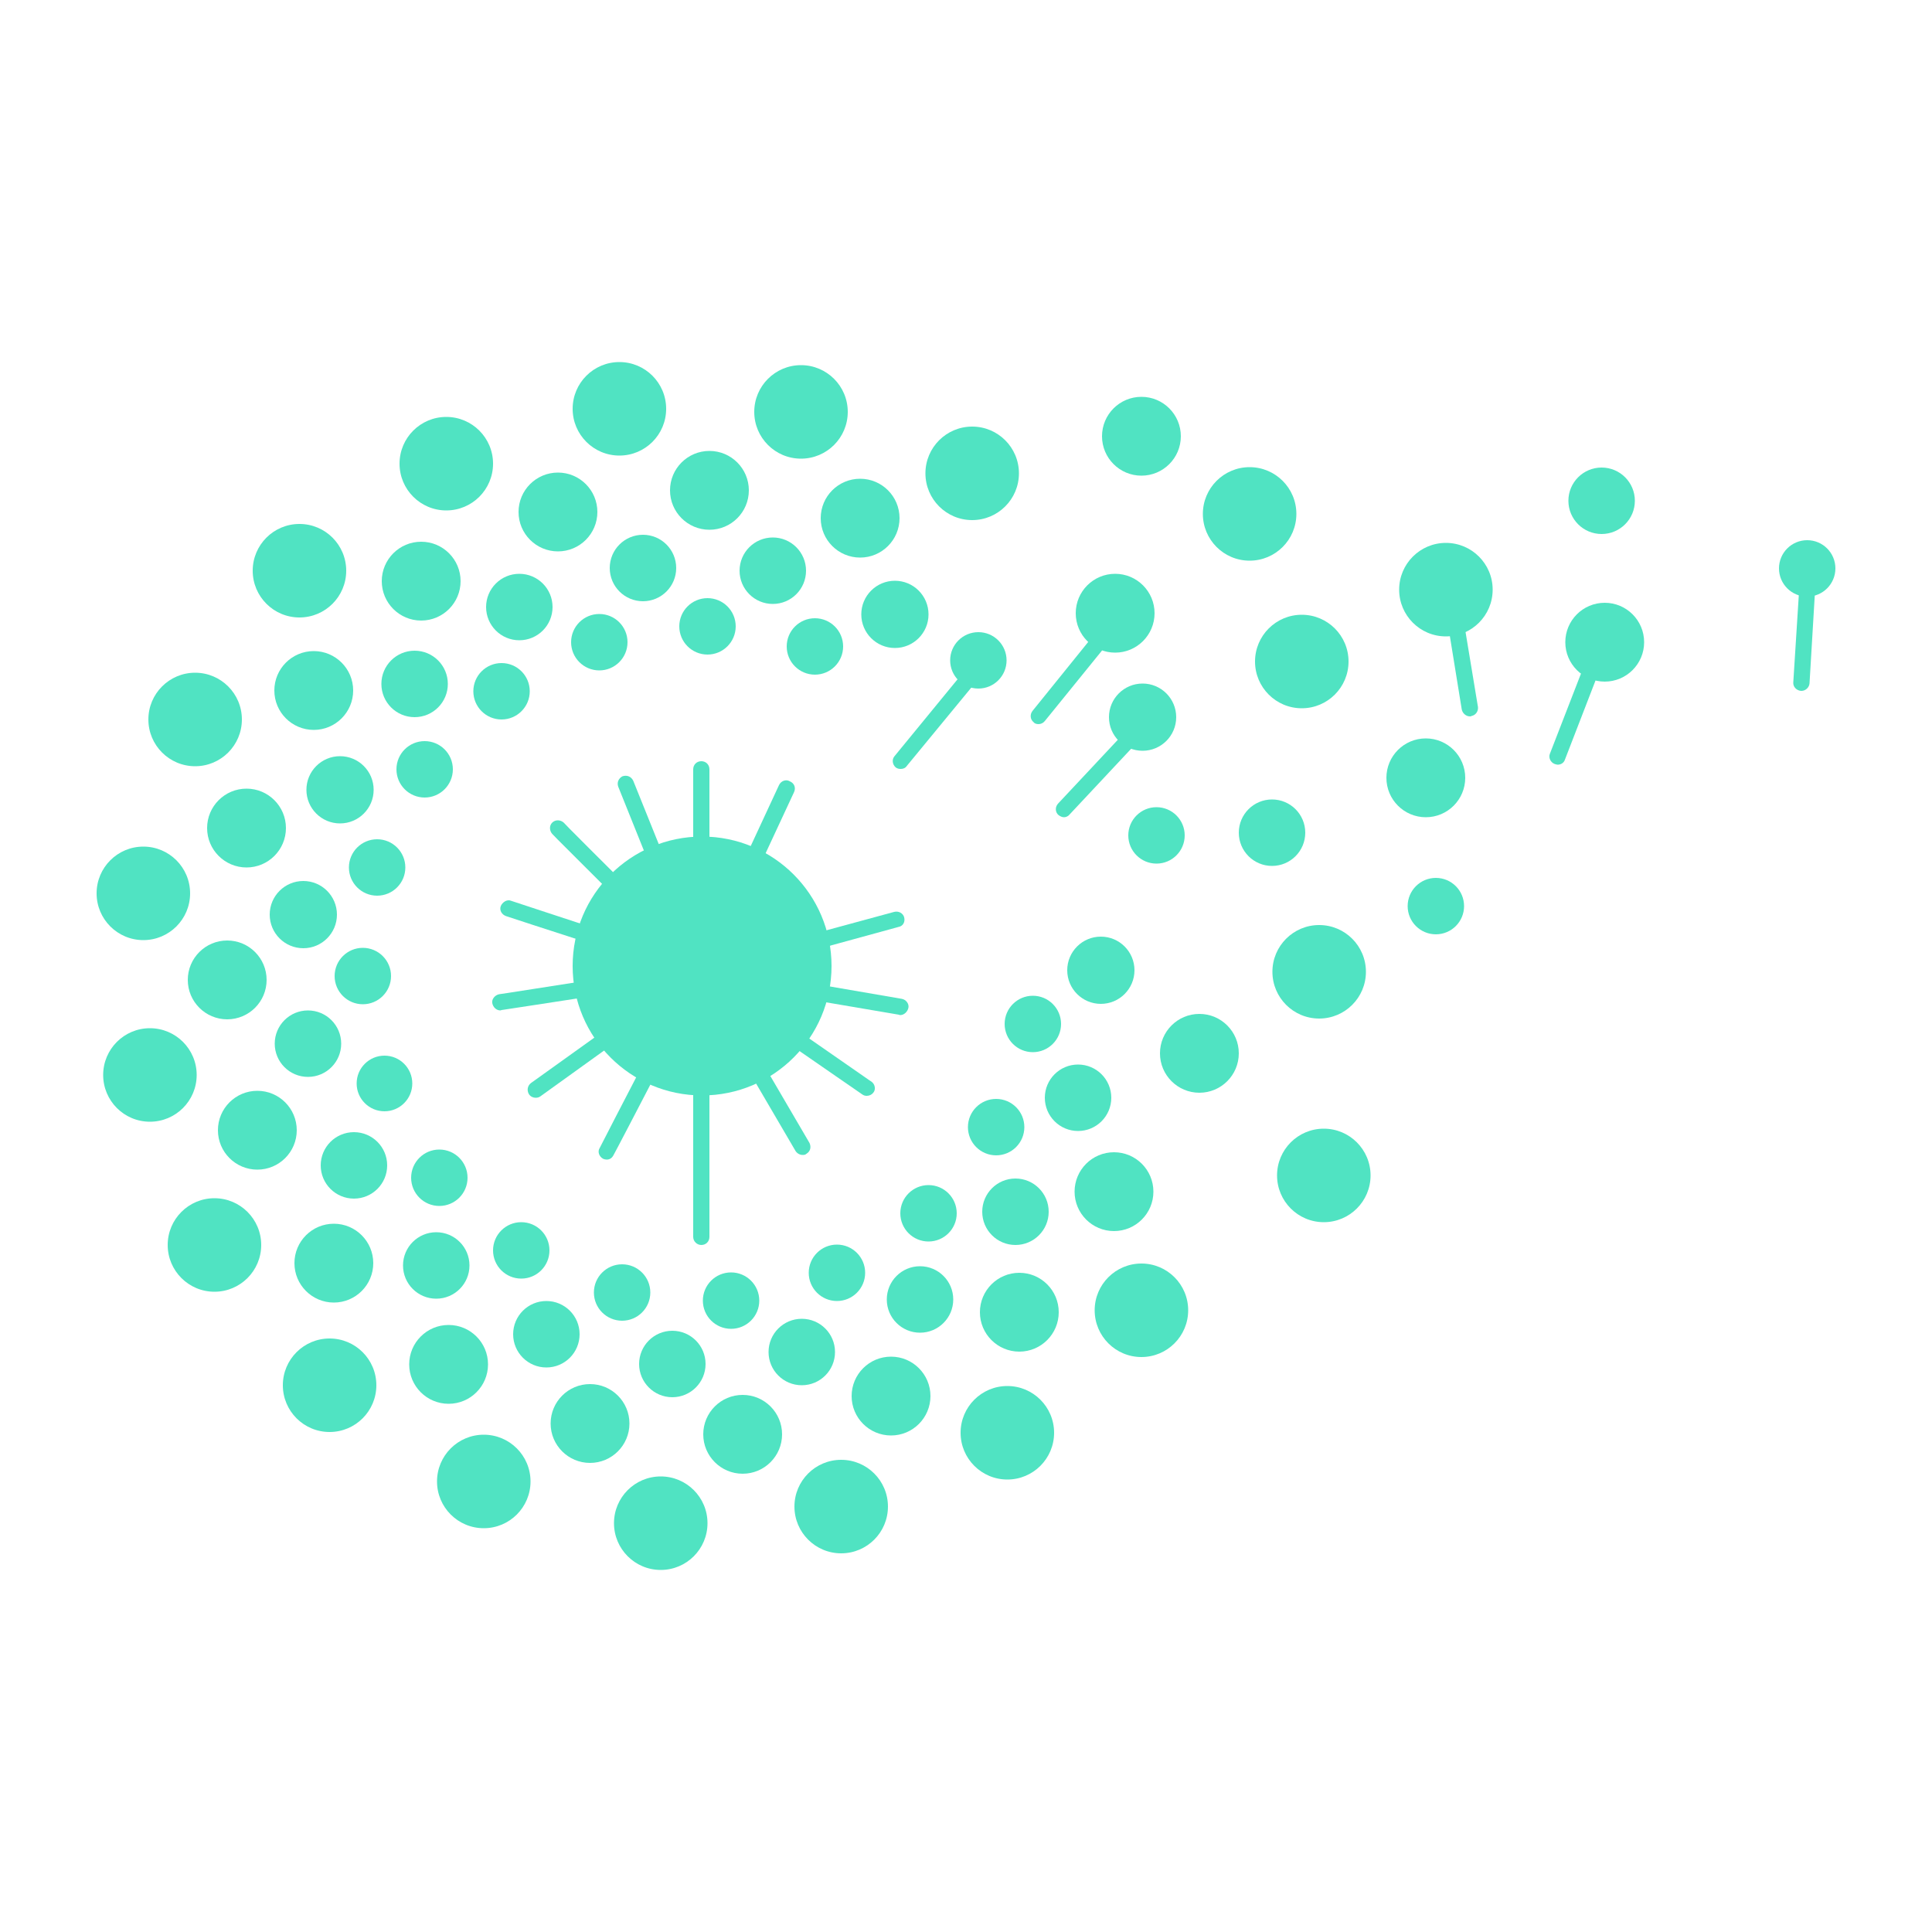
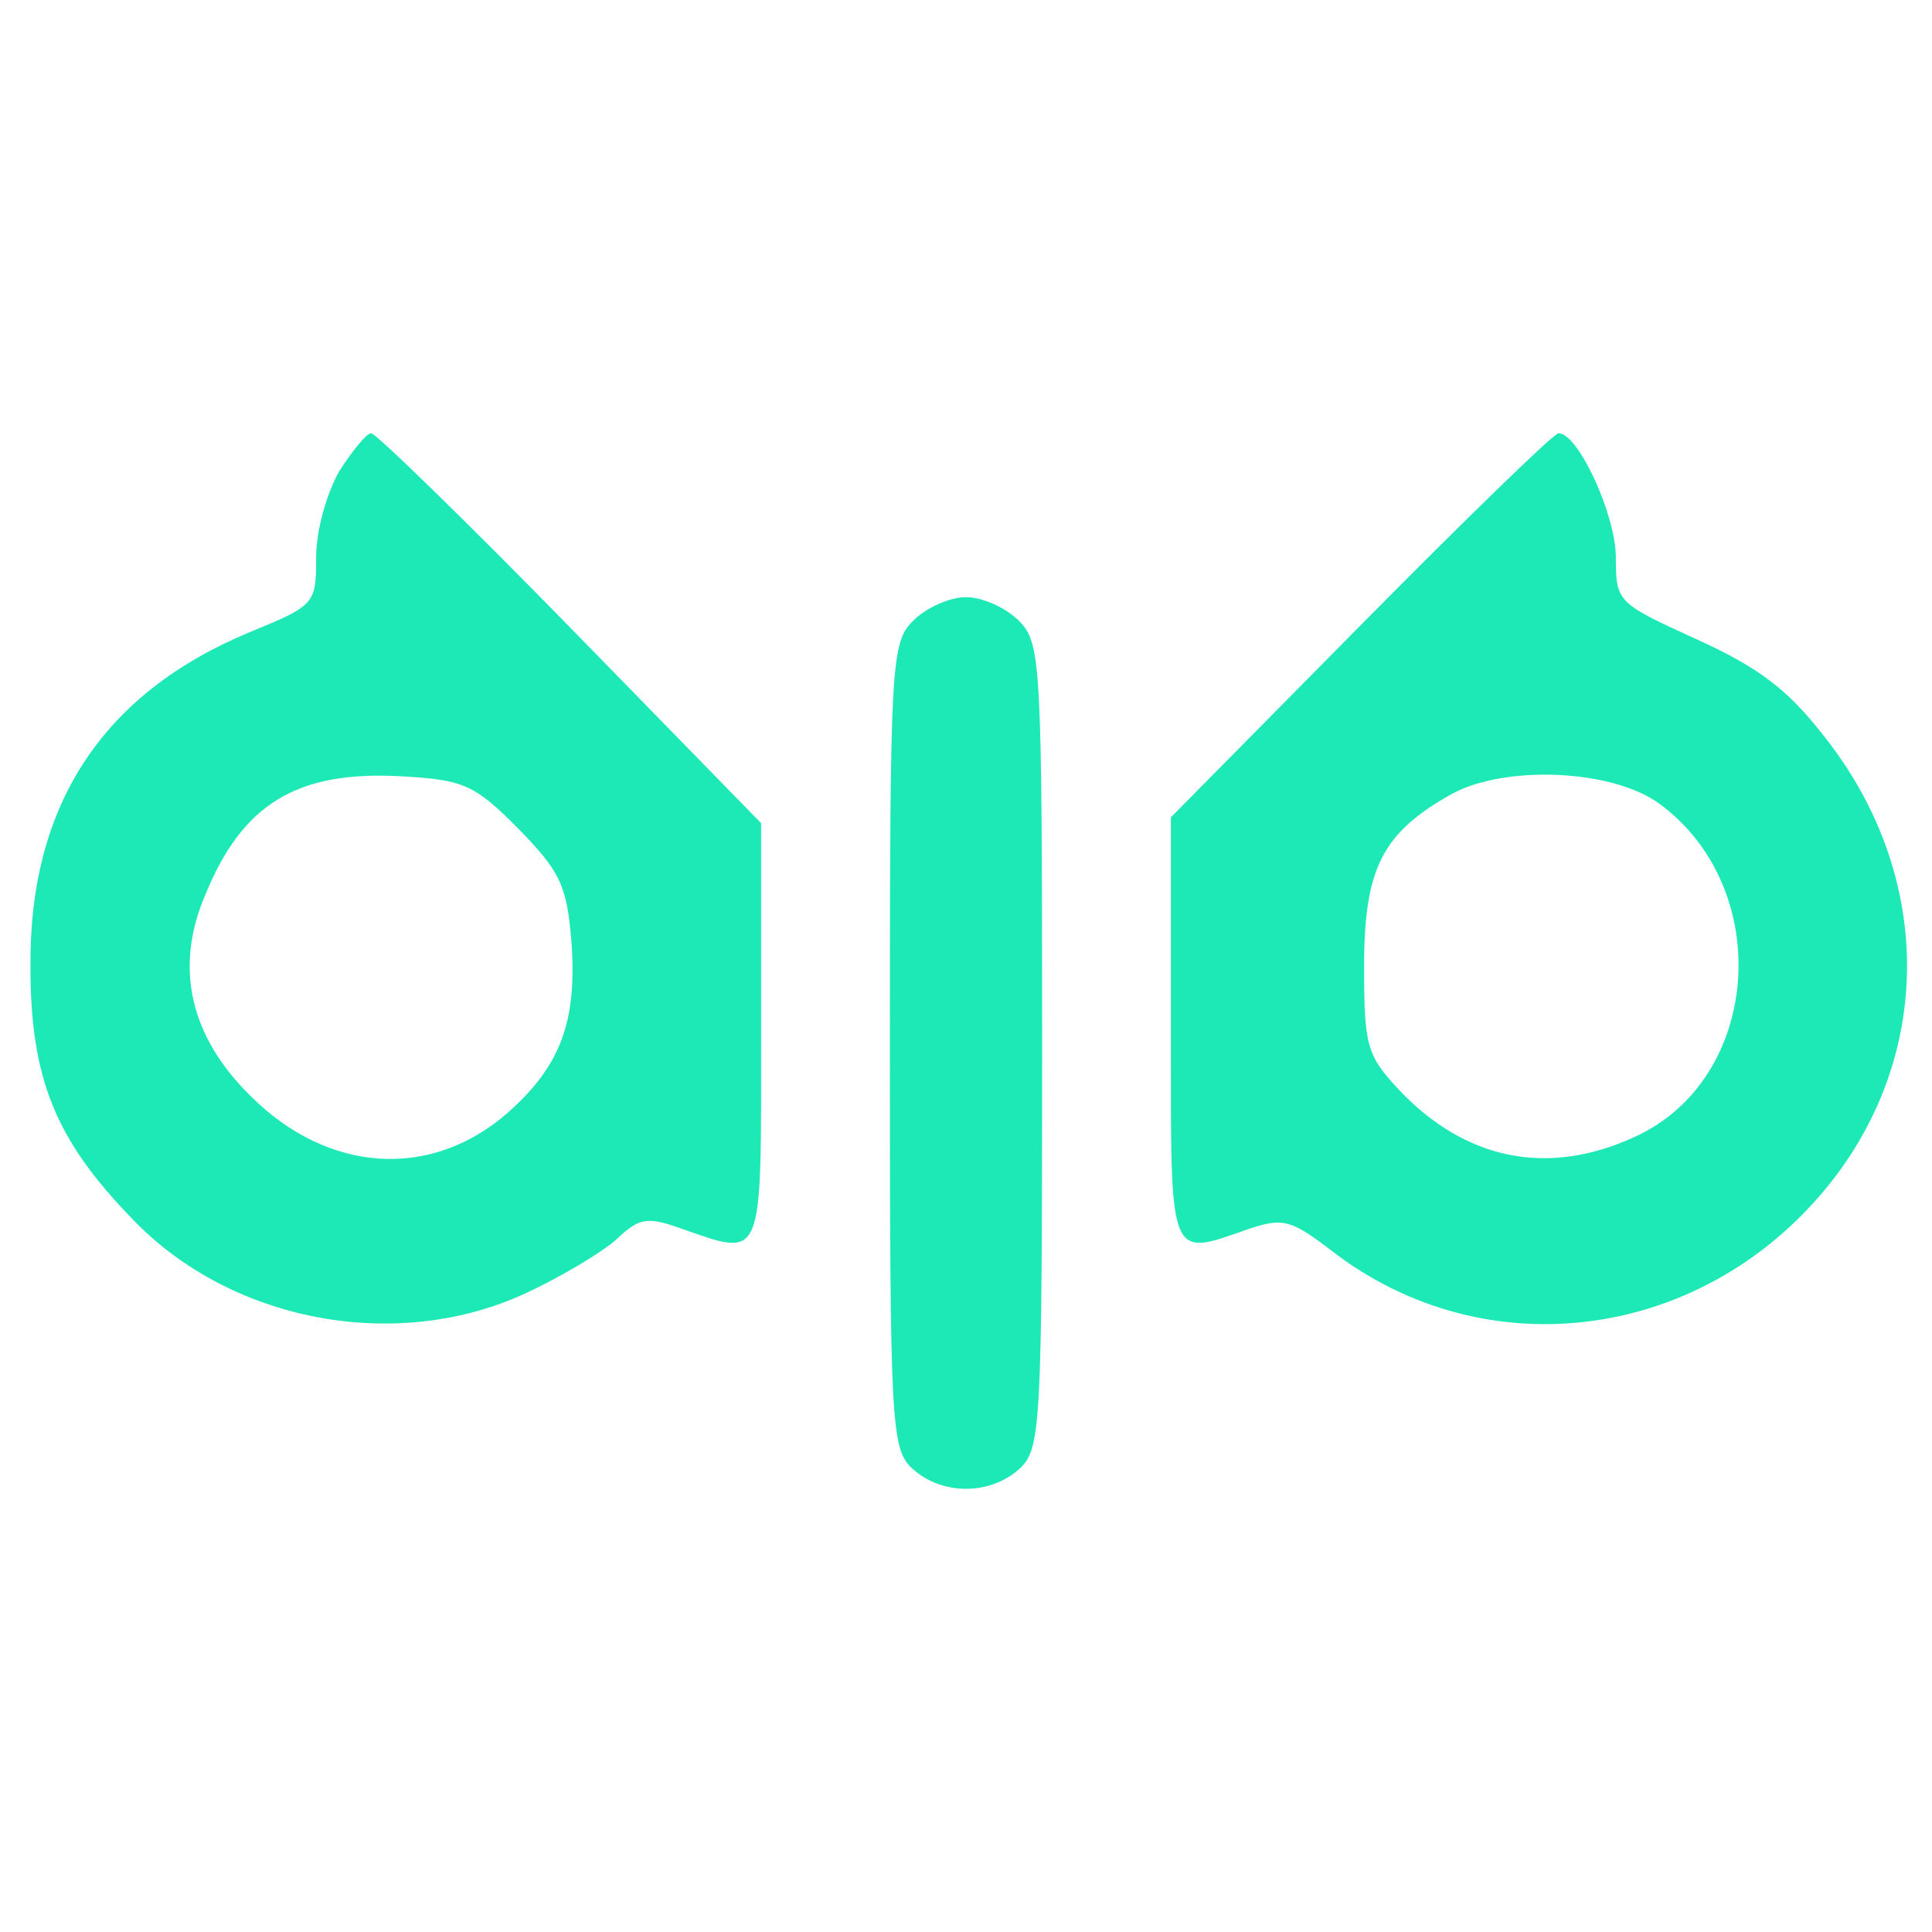
- <svg xmlns="http://www.w3.org/2000/svg" fill="#50E3C2" version="1.1" x="0px" y="0px" viewBox="0 0 5 5" enable-background="new 0 0 5 5" xml:space="preserve">
-   <g>
-     <g>
-       <path fill="#50E3C2" d="M1.815,3.222c-0.011,0-0.021-0.009-0.021-0.021V2.5c0-0.011,0.009-0.021,0.021-0.021    c0.012,0,0.021,0.01,0.021,0.021v0.701C1.836,3.213,1.827,3.222,1.815,3.222z" />
-     </g>
-     <g>
-       <path fill="#50E3C2" d="M1.815,2.489c-0.011,0-0.021-0.009-0.021-0.021V1.991c0-0.012,0.009-0.021,0.021-0.021    c0.012,0,0.021,0.009,0.021,0.021v0.478C1.836,2.48,1.827,2.489,1.815,2.489z" />
-     </g>
-     <g>
-       <path fill="#50E3C2" d="M1.834,2.494c-0.003,0-0.006,0-0.009-0.002c-0.01-0.005-0.014-0.017-0.01-0.027l0.201-0.433    c0.005-0.011,0.018-0.016,0.028-0.01C2.056,2.027,2.06,2.039,2.055,2.05L1.854,2.482C1.85,2.49,1.843,2.494,1.834,2.494z" />
-     </g>
-     <g>
-       <path fill="#50E3C2" d="M2.754,2.115c-0.005,0-0.01-0.002-0.015-0.006C2.731,2.102,2.73,2.089,2.738,2.08l0.206-0.22    c0.008-0.009,0.021-0.009,0.029-0.001c0.009,0.008,0.009,0.021,0.001,0.029l-0.206,0.22C2.765,2.112,2.759,2.115,2.754,2.115z" />
-     </g>
-     <g>
-       <path fill="#50E3C2" d="M2.688,1.874c-0.005,0-0.01-0.001-0.013-0.005C2.666,1.862,2.665,1.849,2.672,1.84l0.189-0.234    c0.007-0.009,0.02-0.01,0.029-0.002C2.899,1.61,2.9,1.624,2.893,1.633L2.704,1.866C2.7,1.871,2.694,1.874,2.688,1.874z" />
-     </g>
-     <g>
-       <path fill="#50E3C2" d="M2.331,1.99c-0.005,0-0.009-0.001-0.013-0.004c-0.009-0.008-0.01-0.021-0.003-0.029l0.191-0.233    c0.007-0.009,0.02-0.01,0.028-0.003C2.543,1.729,2.545,1.741,2.538,1.75L2.347,1.982C2.343,1.988,2.337,1.99,2.331,1.99z" />
-     </g>
-     <g>
-       <path fill="#50E3C2" d="M4.031,1.979c-0.002,0-0.005-0.001-0.008-0.002c-0.01-0.004-0.016-0.016-0.012-0.026L4.12,1.67    c0.004-0.011,0.017-0.016,0.027-0.012c0.01,0.005,0.016,0.016,0.012,0.026L4.05,1.966C4.047,1.975,4.039,1.979,4.031,1.979z" />
-     </g>
-     <g>
-       <path fill="#50E3C2" d="M3.804,1.854c-0.01,0-0.019-0.008-0.021-0.018L3.735,1.54C3.733,1.528,3.741,1.518,3.752,1.516    s0.022,0.006,0.024,0.018L3.825,1.83c0.001,0.011-0.006,0.021-0.017,0.023C3.807,1.854,3.806,1.854,3.804,1.854z" />
-     </g>
-     <g>
-       <path fill="#50E3C2" d="M4.662,1.788c0,0-0.001,0-0.001,0C4.649,1.787,4.64,1.777,4.641,1.766l0.019-0.3    c0.001-0.012,0.011-0.021,0.022-0.02c0.011,0,0.02,0.011,0.019,0.021L4.683,1.769C4.682,1.779,4.673,1.788,4.662,1.788z" />
-     </g>
-     <g>
-       <path fill="#50E3C2" d="M1.859,2.526c-0.009,0-0.017-0.007-0.02-0.016C1.836,2.499,1.843,2.488,1.854,2.485L2.314,2.36    C2.325,2.357,2.337,2.363,2.34,2.374c0.003,0.012-0.003,0.023-0.015,0.025l-0.46,0.126C1.863,2.526,1.861,2.526,1.859,2.526z" />
-     </g>
-     <g>
-       <path fill="#50E3C2" d="M2.33,2.627c-0.001,0-0.002,0-0.004-0.001l-0.47-0.08C1.844,2.543,1.837,2.533,1.839,2.521    c0.002-0.011,0.012-0.019,0.024-0.017l0.471,0.081c0.011,0.002,0.019,0.013,0.017,0.023S2.34,2.627,2.33,2.627z" />
-     </g>
-     <g>
-       <path fill="#50E3C2" d="M2.243,2.836c-0.004,0-0.008-0.001-0.012-0.004C2.228,2.83,2.214,2.82,2.163,2.785L1.839,2.561    c-0.01-0.007-0.012-0.02-0.005-0.028c0.007-0.01,0.02-0.012,0.029-0.006l0.324,0.225c0.051,0.035,0.064,0.045,0.068,0.047    c0.01,0.007,0.012,0.021,0.005,0.029C2.256,2.833,2.25,2.836,2.243,2.836z" />
-     </g>
-     <g>
-       <path fill="#50E3C2" d="M2.077,2.989c-0.007,0-0.014-0.004-0.018-0.01L1.818,2.567c-0.006-0.01-0.003-0.022,0.008-0.028    c0.009-0.006,0.022-0.003,0.028,0.007l0.241,0.412C2.1,2.969,2.097,2.98,2.087,2.986C2.084,2.989,2.08,2.989,2.077,2.989z" />
-     </g>
-     <g>
-       <path fill="#50E3C2" d="M1.57,3.001C1.567,3.001,1.563,3,1.561,2.999C1.55,2.993,1.546,2.98,1.552,2.971    c0.005-0.01,0.032-0.063,0.22-0.425C1.777,2.536,1.79,2.532,1.8,2.538c0.011,0.005,0.014,0.018,0.009,0.027    C1.621,2.927,1.593,2.98,1.588,2.989C1.584,2.997,1.578,3.001,1.57,3.001z" />
-     </g>
-     <g>
-       <path fill="#50E3C2" d="M1.386,2.841c-0.006,0-0.013-0.003-0.017-0.009C1.363,2.822,1.365,2.81,1.374,2.803l0.388-0.278    c0.01-0.007,0.022-0.004,0.029,0.005c0.007,0.01,0.005,0.021-0.004,0.028L1.399,2.837C1.395,2.84,1.391,2.841,1.386,2.841z" />
-     </g>
-     <g>
-       <path fill="#50E3C2" d="M1.295,2.615c-0.01,0-0.019-0.008-0.021-0.019C1.272,2.586,1.281,2.575,1.292,2.573    C1.302,2.572,1.361,2.562,1.764,2.5c0.011-0.001,0.022,0.007,0.024,0.018C1.79,2.529,1.782,2.54,1.77,2.541    C1.368,2.604,1.309,2.612,1.298,2.614C1.297,2.614,1.296,2.615,1.295,2.615z" />
-     </g>
-     <g>
-       <path fill="#50E3C2" d="M1.77,2.521c-0.002,0-0.004,0-0.006-0.001L1.658,2.484C1.365,2.389,1.318,2.374,1.31,2.371    C1.298,2.367,1.292,2.355,1.296,2.345s0.016-0.018,0.026-0.014C1.332,2.334,1.378,2.35,1.67,2.445l0.105,0.034    C1.787,2.483,1.793,2.495,1.79,2.506C1.786,2.515,1.778,2.521,1.77,2.521z" />
-     </g>
-     <g>
-       <path fill="#50E3C2" d="M1.782,2.502c-0.006,0-0.011-0.002-0.015-0.006c-0.288-0.288-0.331-0.33-0.338-0.338s-0.008-0.021,0-0.029    c0.008-0.008,0.021-0.008,0.03,0c0.007,0.008,0.049,0.05,0.338,0.338c0.008,0.008,0.008,0.021,0,0.029    C1.792,2.5,1.787,2.502,1.782,2.502z" />
-     </g>
-     <g>
-       <path fill="#50E3C2" d="M1.798,2.492c-0.008,0-0.016-0.005-0.02-0.013L1.6,2.036C1.596,2.025,1.601,2.014,1.611,2.009    C1.623,2.005,1.634,2.01,1.639,2.021l0.178,0.442C1.821,2.475,1.816,2.486,1.806,2.49C1.803,2.491,1.8,2.492,1.798,2.492z" />
-     </g>
-     <g>
-       <circle fill="#50E3C2" cx="3.369" cy="1.712" r="0.121" />
-       <circle fill="#50E3C2" cx="3.234" cy="1.33" r="0.121" />
-       <circle fill="#50E3C2" cx="3.742" cy="1.526" r="0.121" />
-       <circle fill="#50E3C2" cx="3.414" cy="2.515" r="0.121" />
-       <circle fill="#50E3C2" cx="3.426" cy="3.042" r="0.121" />
-       <circle fill="#50E3C2" cx="2.954" cy="3.391" r="0.121" />
-       <circle fill="#50E3C2" cx="2.607" cy="3.708" r="0.121" />
-       <circle fill="#50E3C2" cx="2.177" cy="3.899" r="0.121" />
-       <circle fill="#50E3C2" cx="1.71" cy="3.942" r="0.121" />
-       <circle fill="#50E3C2" cx="1.252" cy="3.834" r="0.121" />
-       <circle fill="#50E3C2" cx="0.853" cy="3.585" r="0.121" />
-       <circle fill="#50E3C2" cx="0.555" cy="3.222" r="0.121" />
-       <circle fill="#50E3C2" cx="0.388" cy="2.782" r="0.121" />
-       <circle fill="#50E3C2" cx="0.371" cy="2.312" r="0.121" />
-       <circle fill="#50E3C2" cx="0.505" cy="1.862" r="0.121" />
-       <circle fill="#50E3C2" cx="0.775" cy="1.477" r="0.121" />
-       <circle fill="#50E3C2" cx="1.155" cy="1.2" r="0.121" />
-       <circle fill="#50E3C2" cx="1.603" cy="1.058" r="0.121" />
-       <circle fill="#50E3C2" cx="2.073" cy="1.066" r="0.121" />
-       <circle fill="#50E3C2" cx="2.516" cy="1.225" r="0.121" />
-       <circle fill="#50E3C2" cx="4.153" cy="1.662" r="0.102" />
-       <circle fill="#50E3C2" cx="2.886" cy="1.587" r="0.102" />
-       <circle fill="#50E3C2" cx="3.69" cy="2.013" r="0.102" />
-       <circle fill="#50E3C2" cx="3.104" cy="2.726" r="0.102" />
-       <circle fill="#50E3C2" cx="2.883" cy="3.084" r="0.102" />
-       <circle fill="#50E3C2" cx="2.638" cy="3.396" r="0.102" />
-       <circle fill="#50E3C2" cx="2.306" cy="3.613" r="0.102" />
-       <circle fill="#50E3C2" cx="1.922" cy="3.712" r="0.102" />
-       <circle fill="#50E3C2" cx="1.527" cy="3.684" r="0.102" />
-       <circle fill="#50E3C2" cx="1.161" cy="3.531" r="0.102" />
-       <circle fill="#50E3C2" cx="0.864" cy="3.269" r="0.102" />
-       <circle fill="#50E3C2" cx="0.666" cy="2.925" r="0.102" />
-       <circle fill="#50E3C2" cx="0.588" cy="2.536" r="0.102" />
-       <circle fill="#50E3C2" cx="0.638" cy="2.143" r="0.102" />
-       <circle fill="#50E3C2" cx="0.812" cy="1.787" r="0.102" />
-       <circle fill="#50E3C2" cx="1.09" cy="1.504" r="0.102" />
-       <circle fill="#50E3C2" cx="1.444" cy="1.325" r="0.102" />
-       <circle fill="#50E3C2" cx="1.836" cy="1.269" r="0.102" />
-       <circle fill="#50E3C2" cx="2.226" cy="1.341" r="0.102" />
-       <circle fill="#50E3C2" cx="2.954" cy="1.129" r="0.102" />
-       <circle fill="#50E3C2" cx="4.145" cy="1.296" r="0.086" />
-       <circle fill="#50E3C2" cx="2.957" cy="1.856" r="0.087" />
-       <circle fill="#50E3C2" cx="3.292" cy="2.155" r="0.086" />
-       <circle fill="#50E3C2" cx="2.849" cy="2.511" r="0.087" />
-       <circle fill="#50E3C2" cx="2.79" cy="2.841" r="0.086" />
-       <circle fill="#50E3C2" cx="2.628" cy="3.136" r="0.086" />
-       <circle fill="#50E3C2" cx="2.381" cy="3.363" r="0.086" />
-       <circle fill="#50E3C2" cx="2.075" cy="3.499" r="0.086" />
-       <circle fill="#50E3C2" cx="1.74" cy="3.53" r="0.086" />
-       <circle fill="#50E3C2" cx="1.414" cy="3.453" r="0.086" />
-       <circle fill="#50E3C2" cx="1.129" cy="3.275" r="0.086" />
-       <circle fill="#50E3C2" cx="0.916" cy="3.016" r="0.086" />
-       <circle fill="#50E3C2" cx="0.797" cy="2.701" r="0.086" />
-       <circle fill="#50E3C2" cx="0.785" cy="2.367" r="0.087" />
-       <circle fill="#50E3C2" cx="0.88" cy="2.044" r="0.087" />
-       <circle fill="#50E3C2" cx="1.073" cy="1.77" r="0.086" />
-       <circle fill="#50E3C2" cx="1.344" cy="1.571" r="0.086" />
-       <circle fill="#50E3C2" cx="1.664" cy="1.47" r="0.086" />
-       <circle fill="#50E3C2" cx="2" cy="1.477" r="0.086" />
-       <circle fill="#50E3C2" cx="2.316" cy="1.59" r="0.087" />
-       <circle fill="#50E3C2" cx="4.677" cy="1.471" r="0.073" />
-       <circle fill="#50E3C2" cx="2.993" cy="2.162" r="0.073" />
-       <circle fill="#50E3C2" cx="3.716" cy="2.345" r="0.073" />
-       <circle fill="#50E3C2" cx="2.673" cy="2.65" r="0.073" />
-       <circle fill="#50E3C2" cx="2.578" cy="2.917" r="0.073" />
-       <circle fill="#50E3C2" cx="2.403" cy="3.14" r="0.073" />
-       <circle fill="#50E3C2" cx="2.166" cy="3.294" r="0.073" />
-       <circle fill="#50E3C2" cx="1.892" cy="3.366" r="0.073" />
-       <circle fill="#50E3C2" cx="1.61" cy="3.345" r="0.073" />
-       <circle fill="#50E3C2" cx="1.349" cy="3.236" r="0.073" />
-       <circle fill="#50E3C2" cx="1.137" cy="3.048" r="0.073" />
-       <circle fill="#50E3C2" cx="0.995" cy="2.804" r="0.072" />
-       <circle fill="#50E3C2" cx="0.939" cy="2.526" r="0.073" />
-       <circle fill="#50E3C2" cx="0.976" cy="2.245" r="0.073" />
-       <circle fill="#50E3C2" cx="1.099" cy="1.991" r="0.073" />
-       <circle fill="#50E3C2" cx="1.298" cy="1.789" r="0.073" />
-       <circle fill="#50E3C2" cx="1.551" cy="1.662" r="0.073" />
-       <circle fill="#50E3C2" cx="1.831" cy="1.621" r="0.073" />
-       <circle fill="#50E3C2" cx="2.109" cy="1.673" r="0.073" />
-       <circle fill="#50E3C2" cx="2.532" cy="1.709" r="0.073" />
-       <g>
-         <circle fill="#50E3C2" cx="1.817" cy="2.5" r="0.335" />
-       </g>
-     </g>
+ <svg xmlns="http://www.w3.org/2000/svg" version="1.0" width="165pt" height="165pt" viewBox="0 0 165 165" preserveAspectRatio="xMidYMid meet">
+   <g transform="translate(0,165) scale(0.1,-0.1)" fill="#1de9b6" stroke="none">
+     <path d="M290 1248 c-11 -19 -20 -51 -20 -74 0 -40 -1 -41 -57 -64 -125 -52 -188 -147 -187 -285 0 -96 21 -148 87 -216 84 -88 226 -115 337 -63 30 14 65 35 77 46 19 18 26 19 54 9 72 -25 69 -31 69 168 l0 178 -163 167 c-89 91 -166 166 -170 166 -4 0 -16 -15 -27 -32z m152 -305 c36 -37 42 -48 46 -97 5 -68 -9 -106 -54 -146 -66 -58 -154 -52 -220 14 -52 51 -65 110 -39 171 32 79 79 107 168 102 53 -3 62 -7 99 -44z" />
+     <path d="M1162 1116 l-162 -164 0 -181 c0 -201 -3 -195 68 -170 28 9 35 7 69 -19 133 -103 321 -77 428 60 87 112 85 263 -7 379 -31 40 -56 59 -109 83 -68 31 -69 32 -69 70 0 36 -32 106 -49 106 -4 0 -80 -74 -169 -164z m256 -153 c98 -73 86 -235 -22 -284 -74 -34 -144 -20 -201 40 -28 30 -30 38 -30 106 0 84 16 114 75 147 46 25 138 21 178 -9z" />
+     <path d="M780 1120 c-19 -19 -20 -33 -20 -363 0 -329 1 -345 20 -362 25 -22 65 -22 90 0 19 17 20 33 20 362 0 330 -1 344 -20 363 -11 11 -31 20 -45 20 -14 0 -34 -9 -45 -20z" />
  </g>
</svg>
